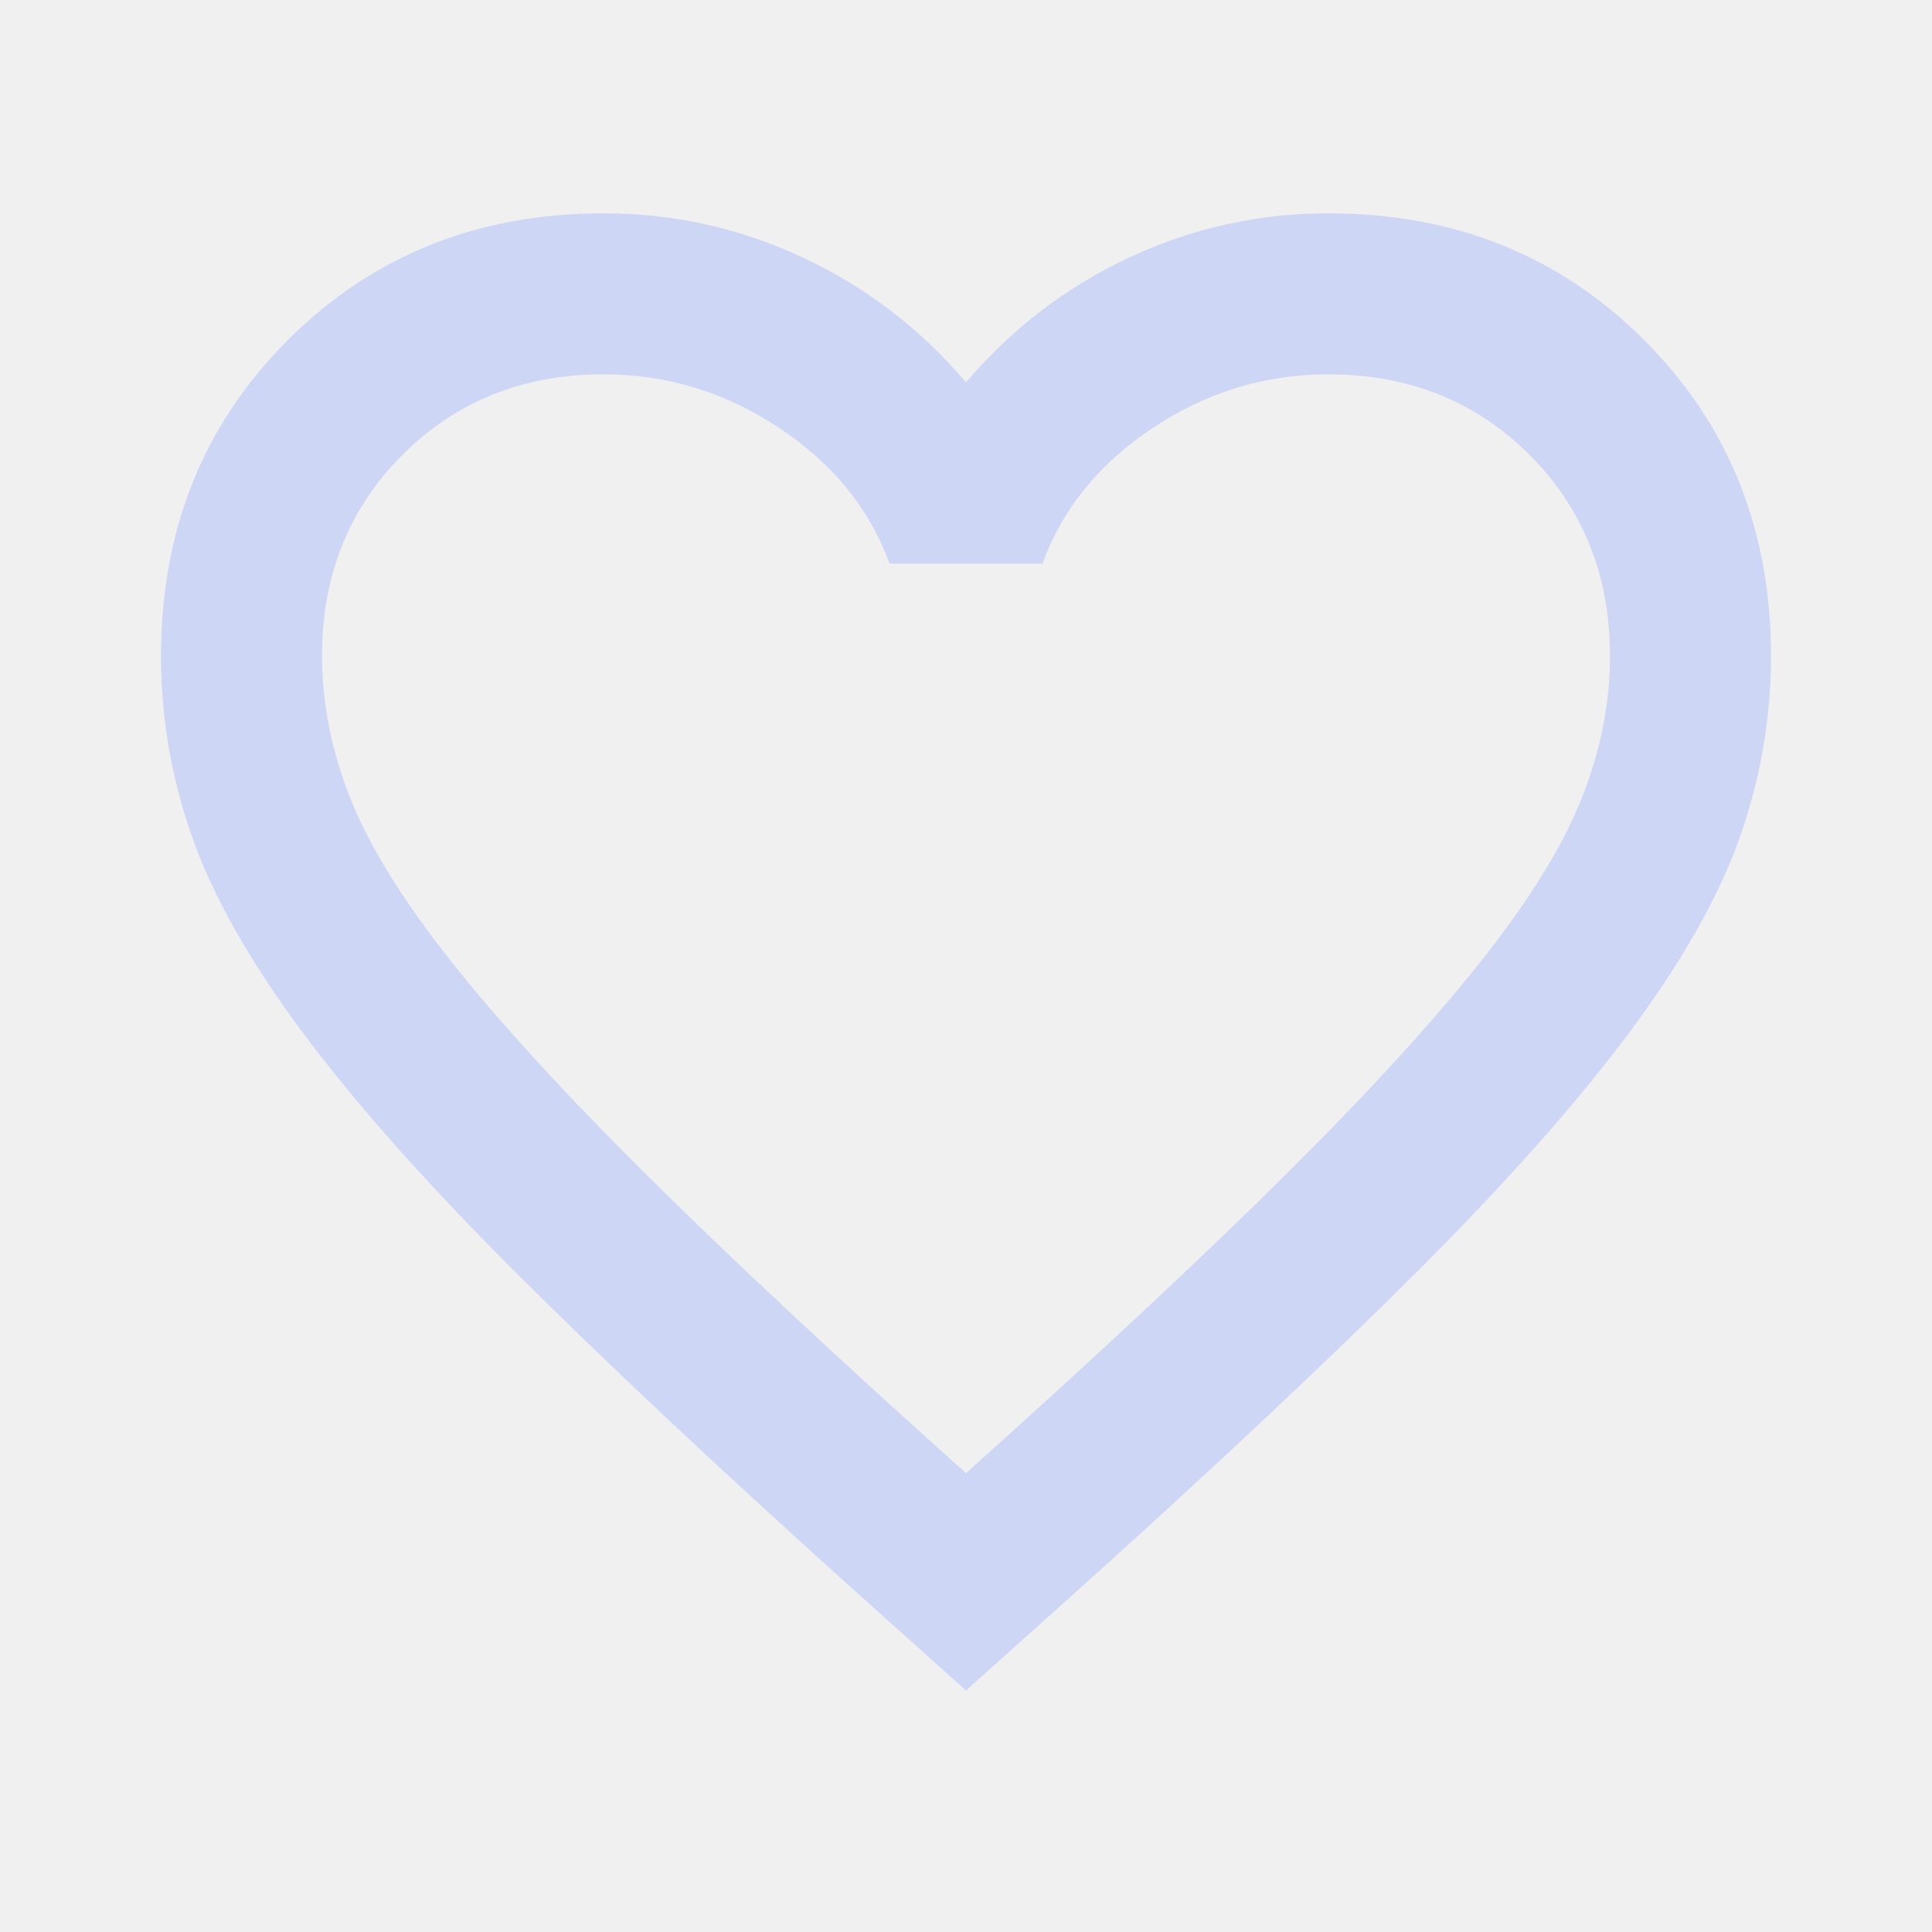
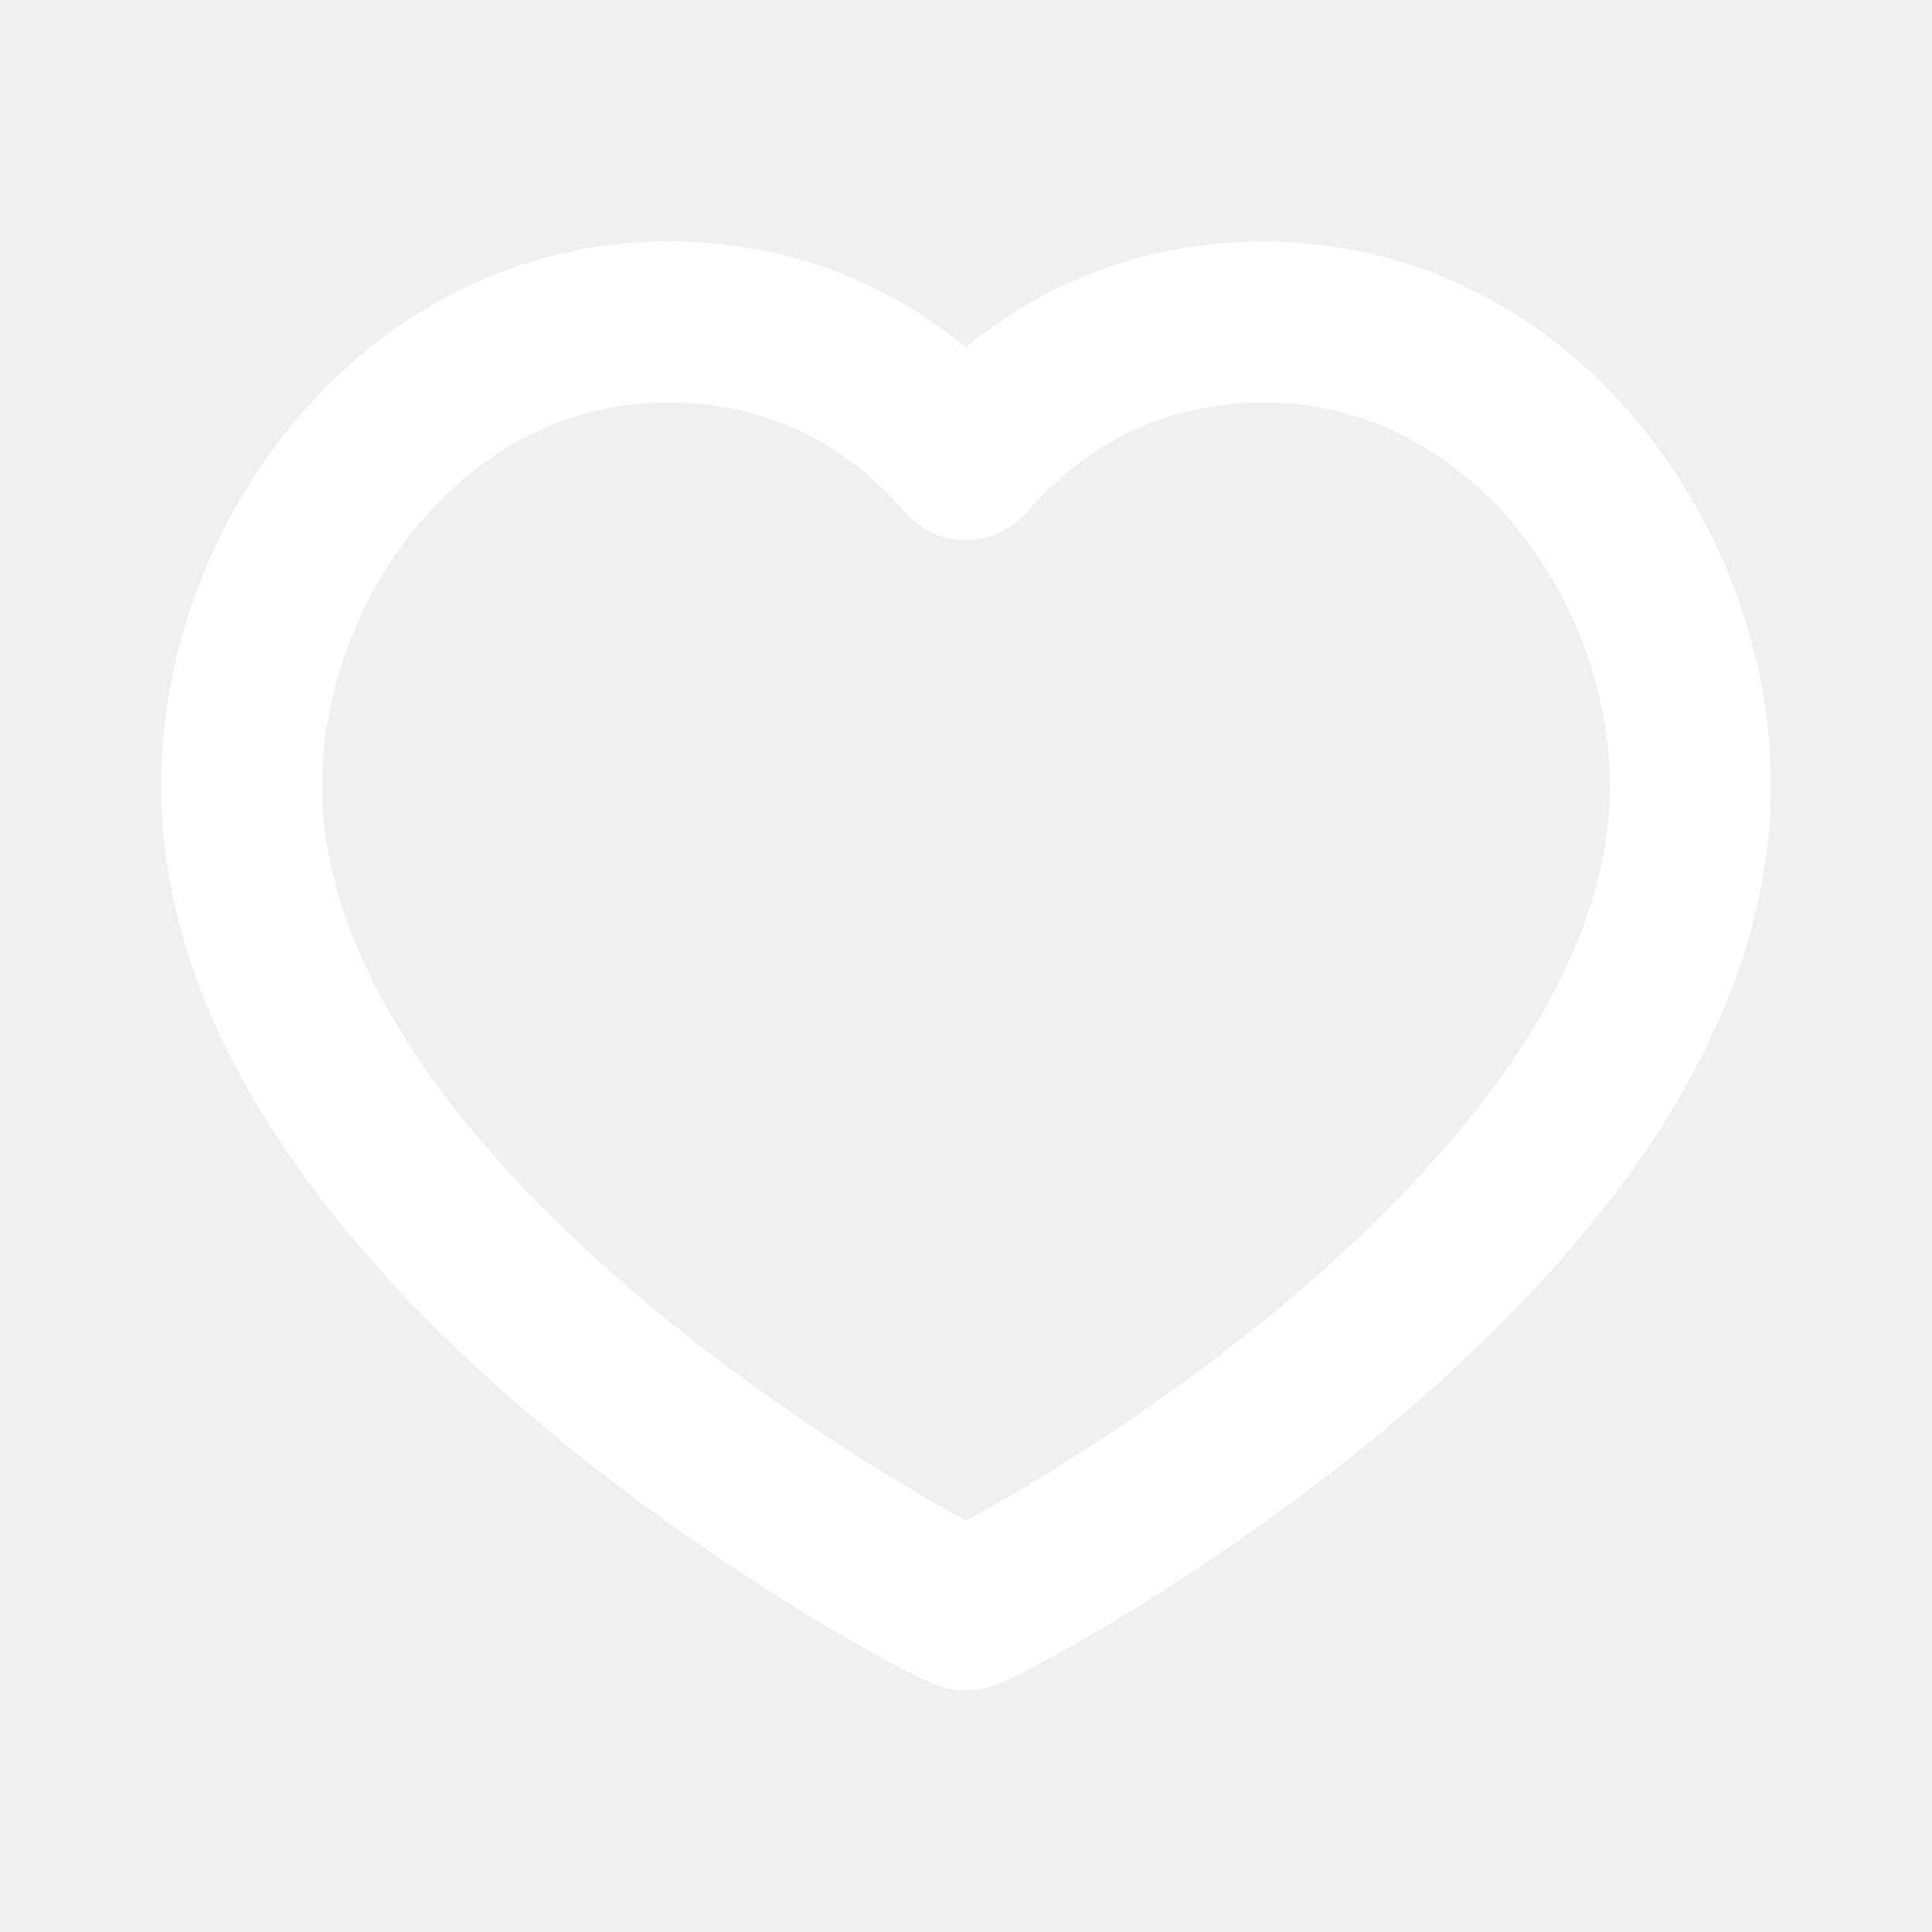
- <svg xmlns="http://www.w3.org/2000/svg" height="24px" viewBox="0 -960 960 960" width="24px" fill="#cdd6f4">
-   <path d="m480-120-58-52q-101-91-167-157T150-447.5Q111-500 95.5-544T80-634q0-94 63-157t157-63q52 0 99 22t81 62q34-40 81-62t99-22q94 0 157 63t63 157q0 46-15.5 90T810-447.5Q771-395 705-329T538-172l-58 52Zm0-108q96-86 158-147.5t98-107q36-45.5 50-81t14-70.5q0-60-40-100t-100-40q-47 0-87 26.5T518-680h-76q-15-41-55-67.5T300-774q-60 0-100 40t-40 100q0 35 14 70.5t50 81q36 45.5 98 107T480-228Zm0-273Z" />
+ <svg xmlns="http://www.w3.org/2000/svg" width="800px" height="800px" viewBox="0 0 24 24" fill="none">
+   <g id="SVGRepo_bgCarrier" stroke-width="0" />
+   <g id="SVGRepo_tracerCarrier" stroke-linecap="round" stroke-linejoin="round" />
+   <g id="SVGRepo_iconCarrier">
+     <path d="M15.7 4C18.87 4 21 6.98 21 9.76C21 15.39 12.16 20 12 20C11.84 20 3 15.39 3 9.76C3 6.98 5.13 4 8.3 4C10.12 4 11.31 4.91 12 5.71C12.69 4.91 13.88 4 15.7 4Z" stroke="#ffffff" stroke-width="2" stroke-linecap="round" stroke-linejoin="round" />
+   </g>
</svg>
